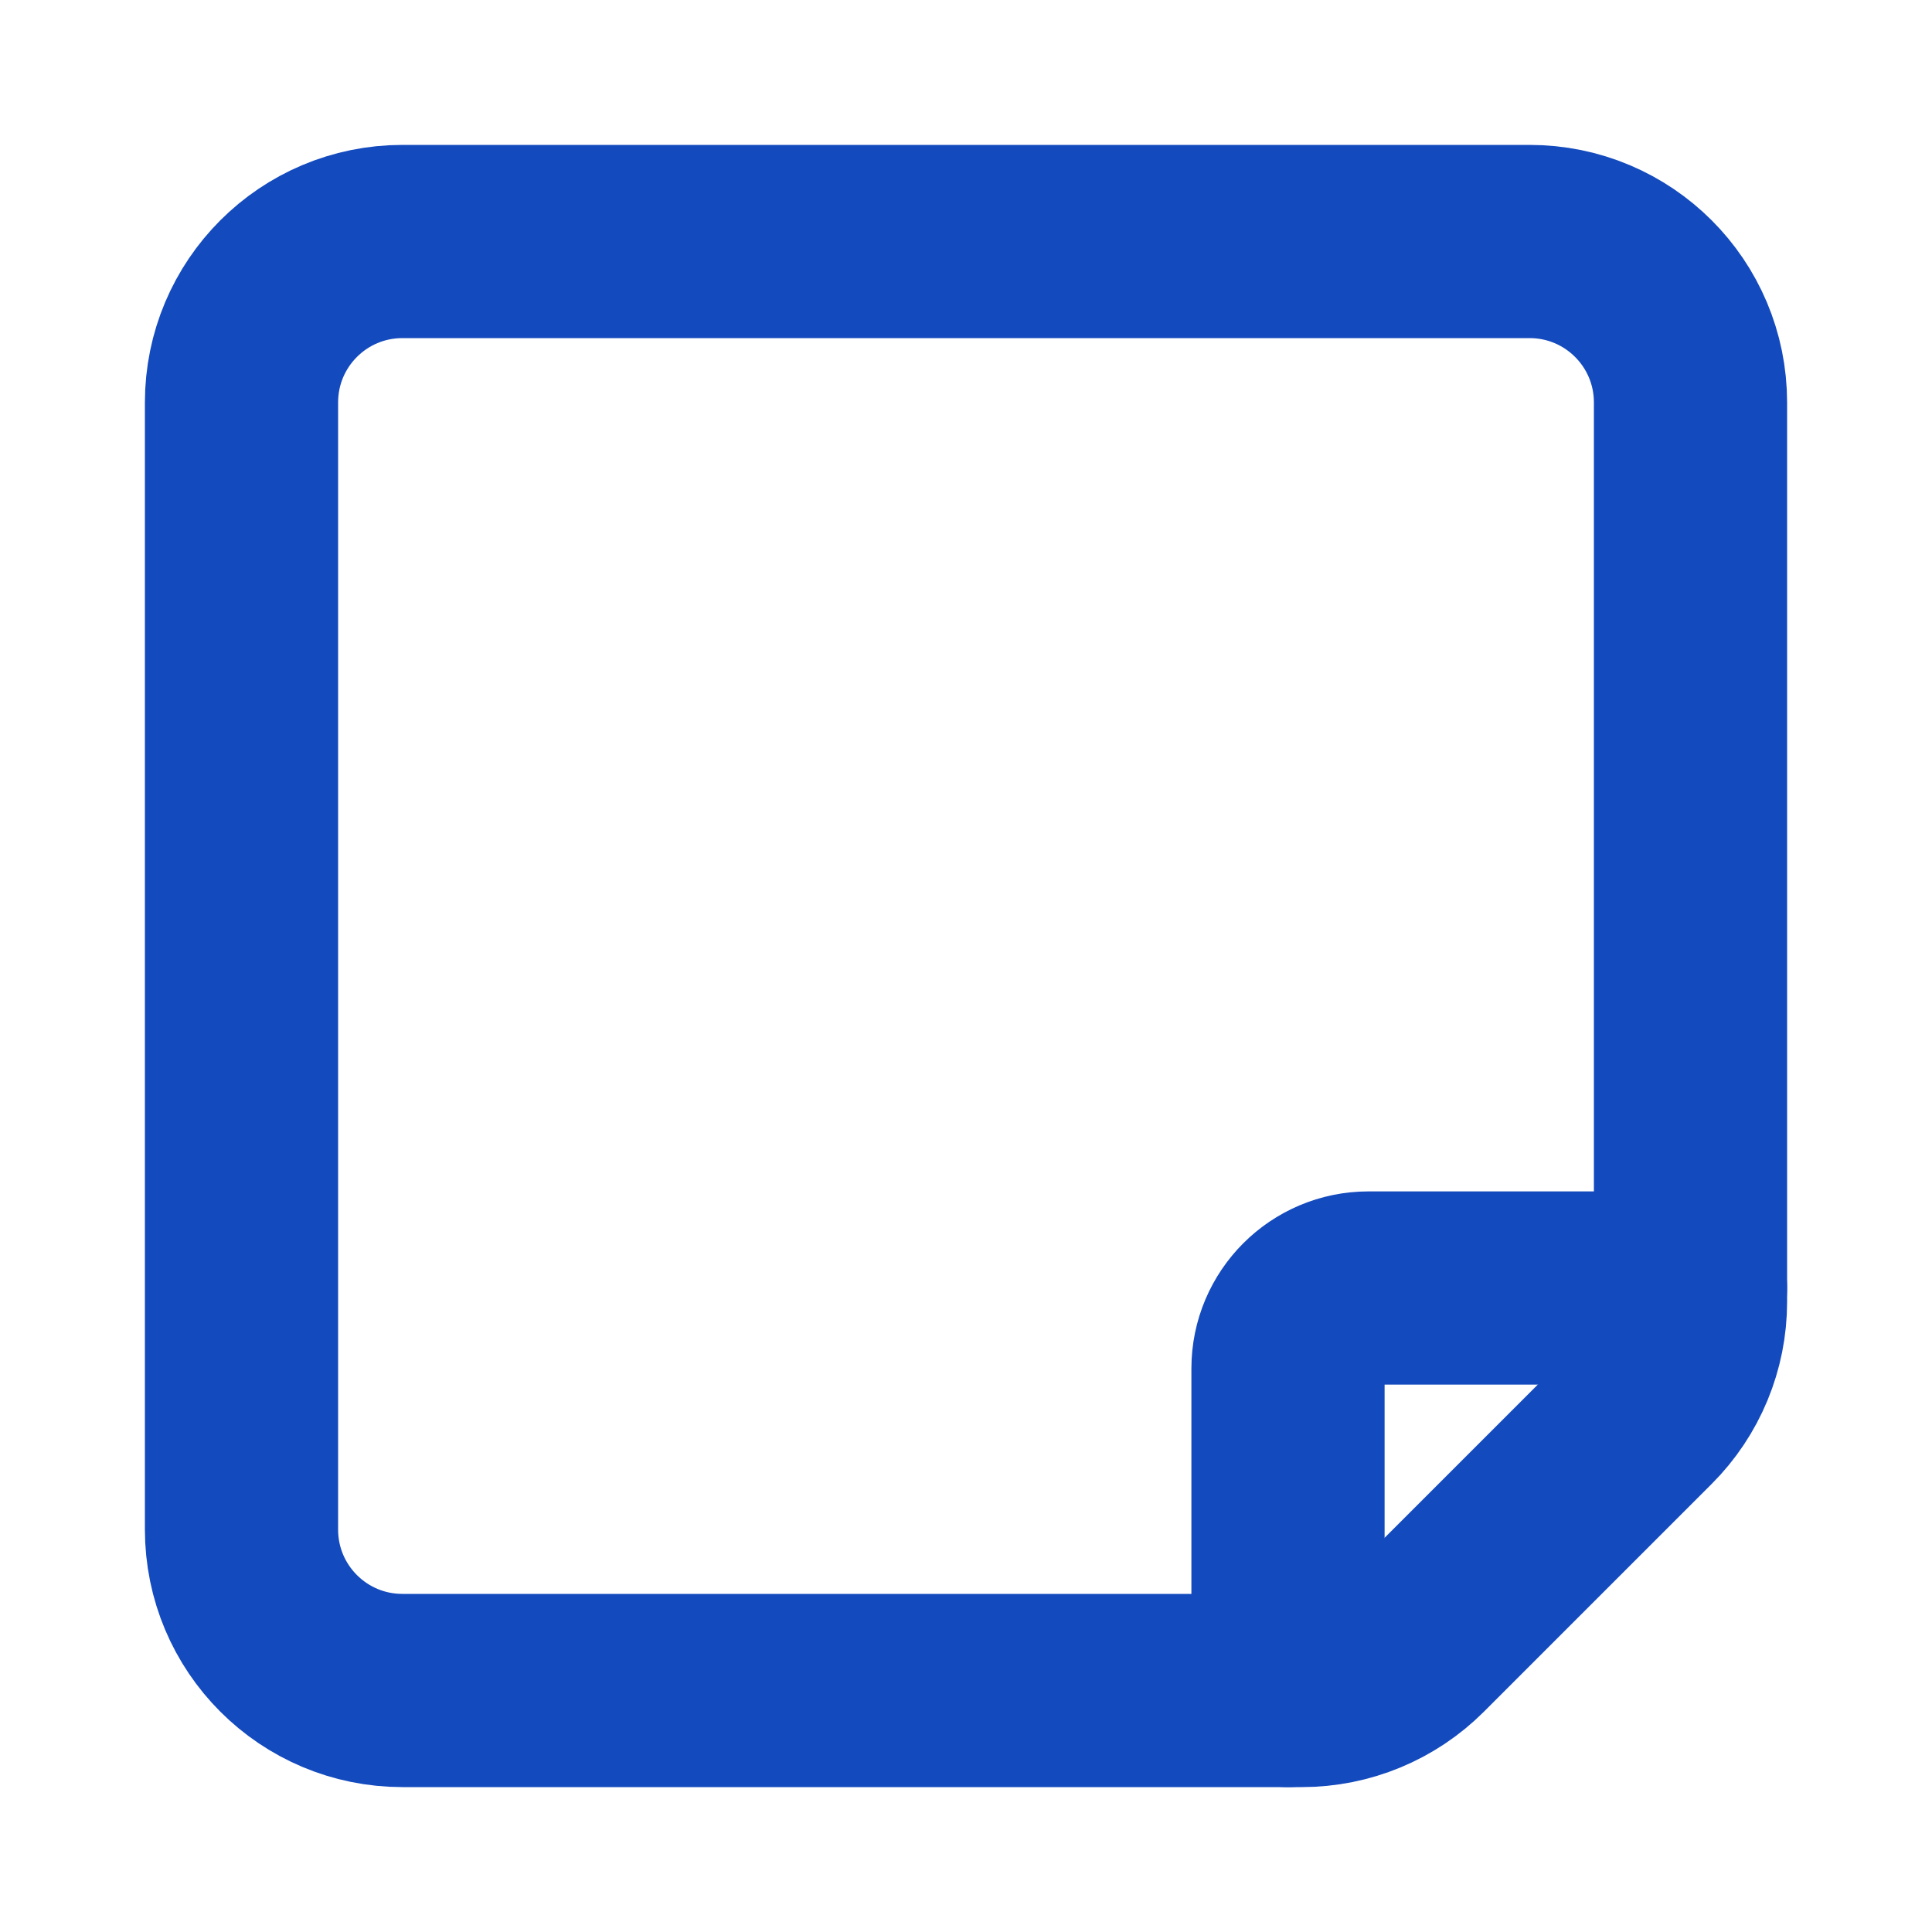
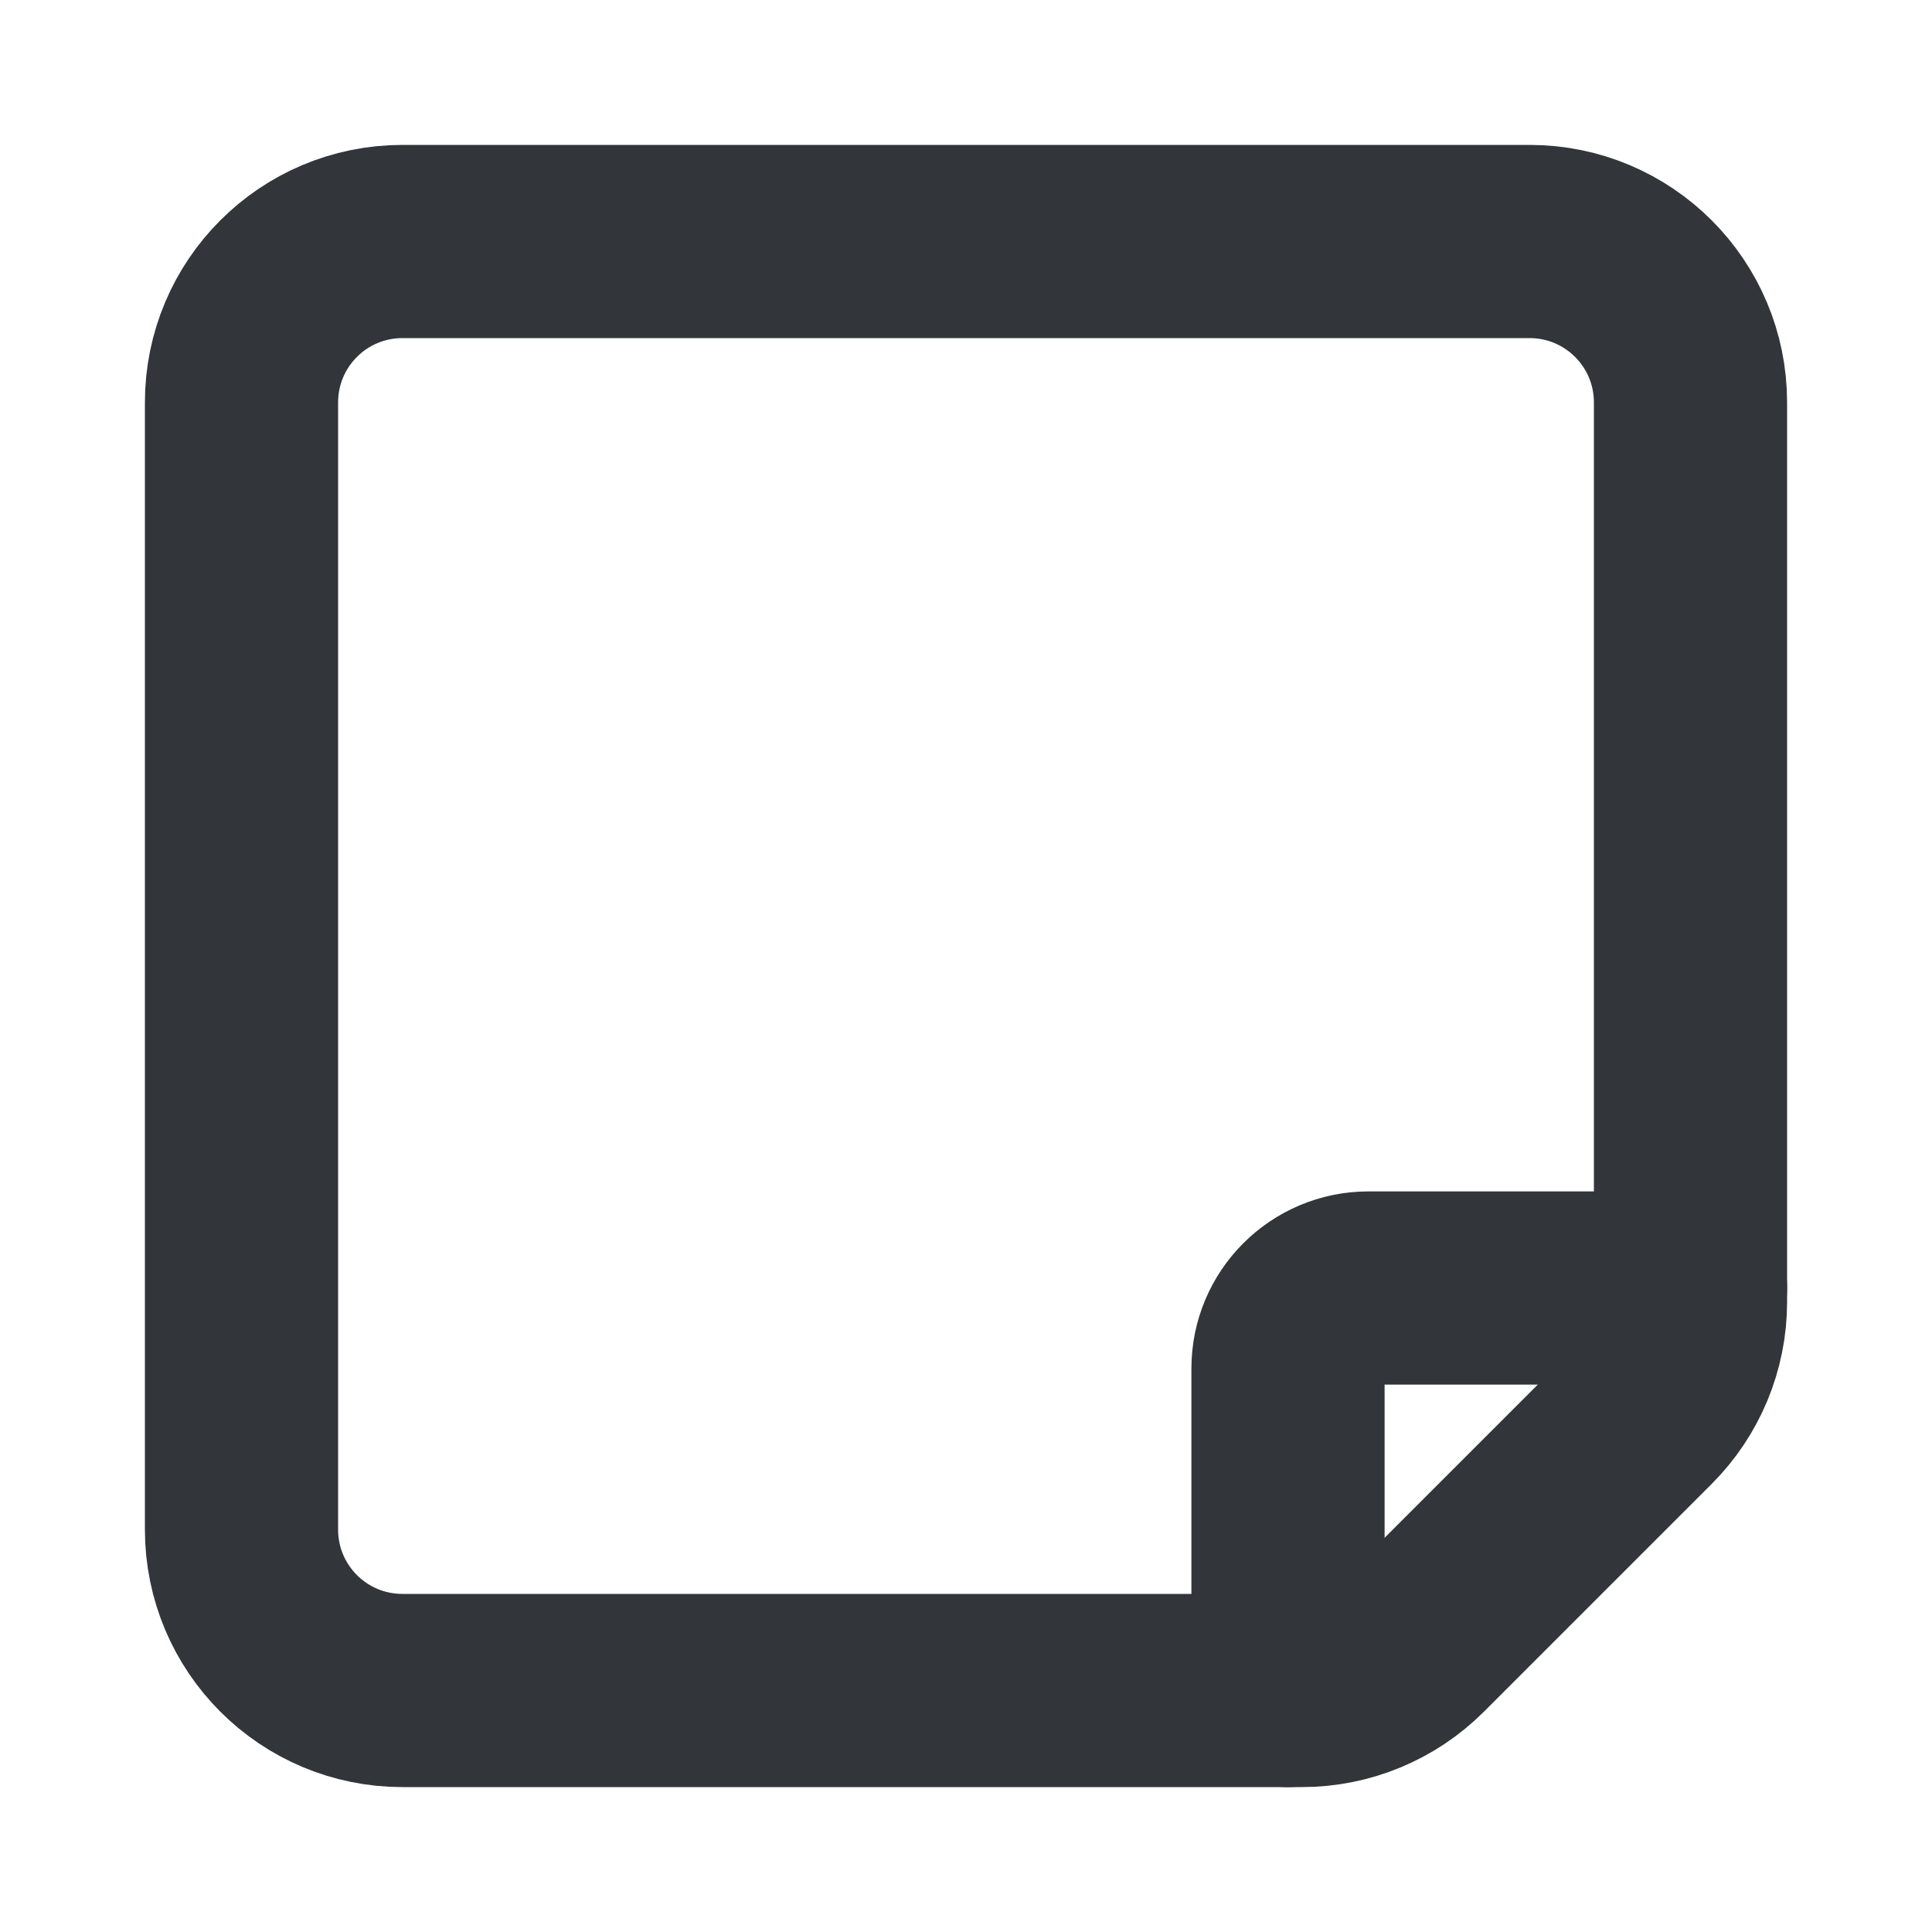
<svg xmlns="http://www.w3.org/2000/svg" preserveAspectRatio="none" overflow="visible" style="display: block;" width="15" height="15" viewBox="0 0 15 15" fill="none">
  <g id="Group">
    <g id="Path">
</g>
-     <path id="Path_2" d="M10 13.125V10.625C10 10.28 10.28 10 10.625 10H13.125" stroke="#134ABE" stroke-width="1.5" stroke-linecap="round" stroke-linejoin="round" />
-     <path id="Path_3" fill-rule="evenodd" clip-rule="evenodd" d="M13.125 3.125V10.107C13.125 10.439 12.993 10.757 12.759 10.991L10.991 12.759C10.757 12.993 10.439 13.125 10.107 13.125H3.125C2.434 13.125 1.875 12.566 1.875 11.875V10V3.125C1.875 2.434 2.434 1.875 3.125 1.875H11.875C12.566 1.875 13.125 2.434 13.125 3.125V3.125Z" stroke="#134ABE" stroke-width="1.5" stroke-linecap="round" stroke-linejoin="round" />
+     <path id="Path_2" d="M10 13.125V10.625C10 10.28 10.28 10 10.625 10H13.125" stroke="#32363A" stroke-width="1.5" stroke-linecap="round" stroke-linejoin="round" />
+     <path id="Path_3" fill-rule="evenodd" clip-rule="evenodd" d="M13.125 3.125V10.107C13.125 10.439 12.993 10.757 12.759 10.991L10.991 12.759C10.757 12.993 10.439 13.125 10.107 13.125H3.125C2.434 13.125 1.875 12.566 1.875 11.875V10V3.125C1.875 2.434 2.434 1.875 3.125 1.875H11.875C12.566 1.875 13.125 2.434 13.125 3.125V3.125Z" stroke="#32363A" stroke-width="1.5" stroke-linecap="round" stroke-linejoin="round" />
  </g>
</svg>
